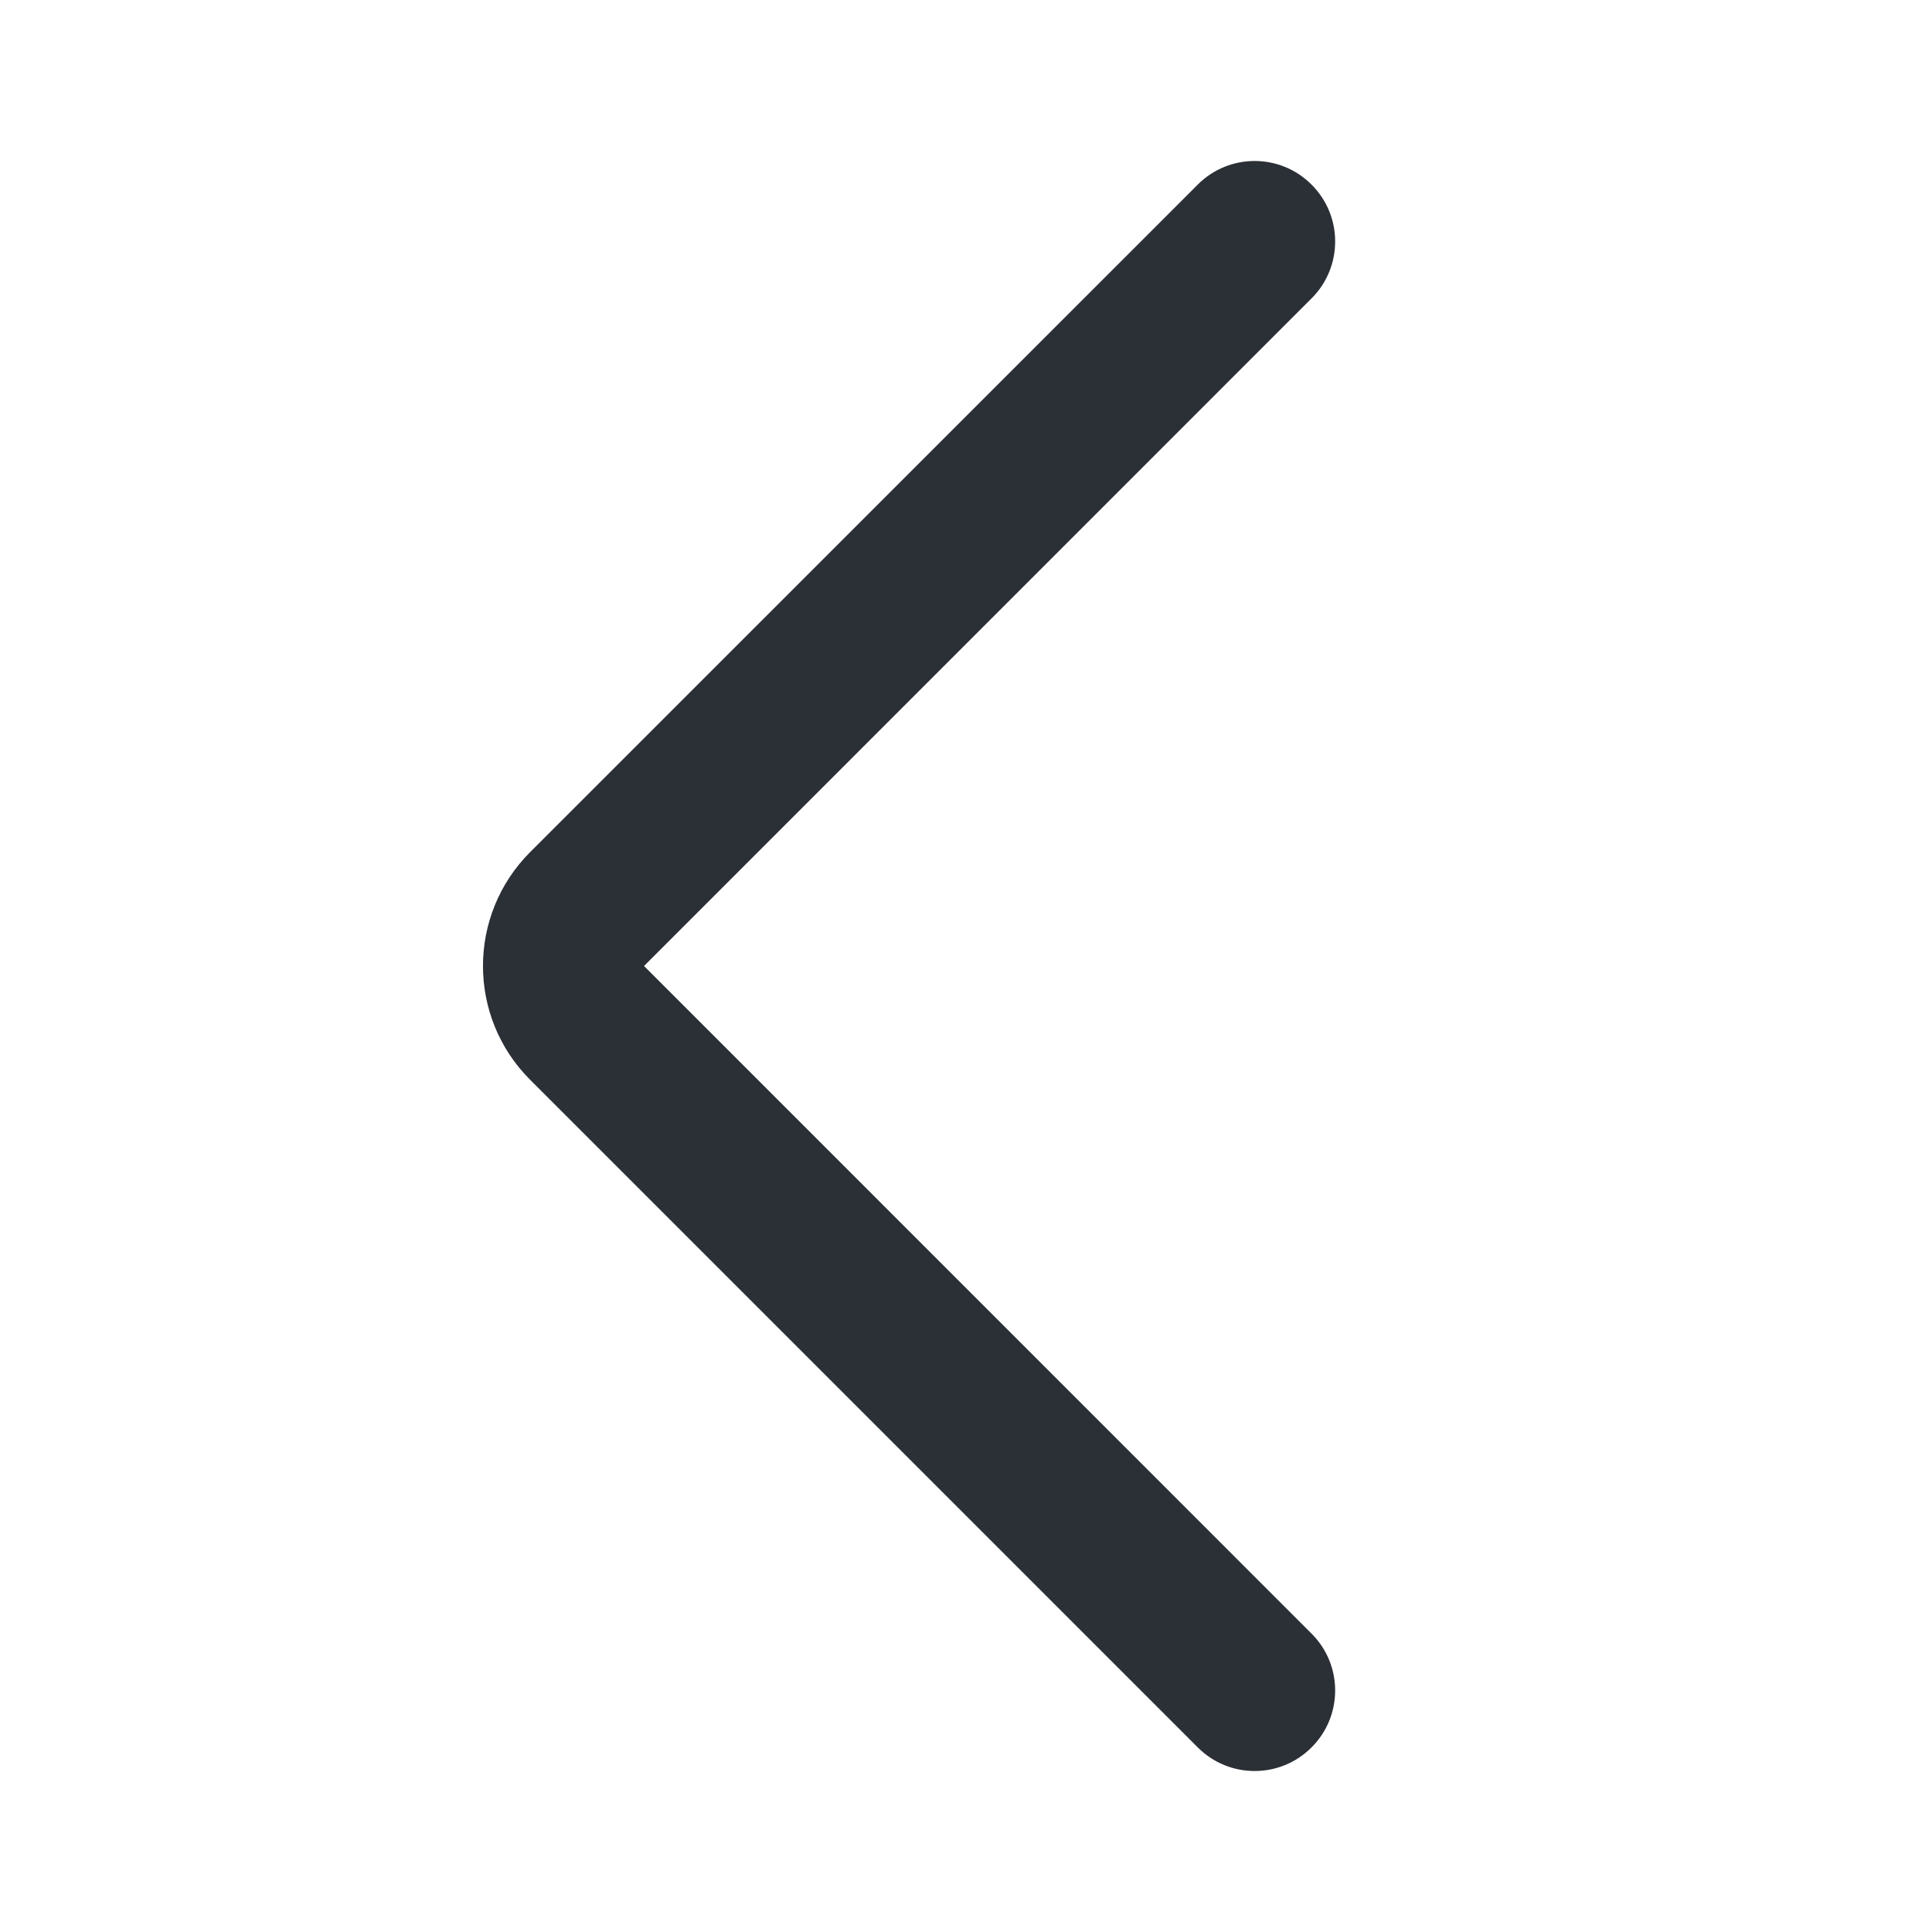
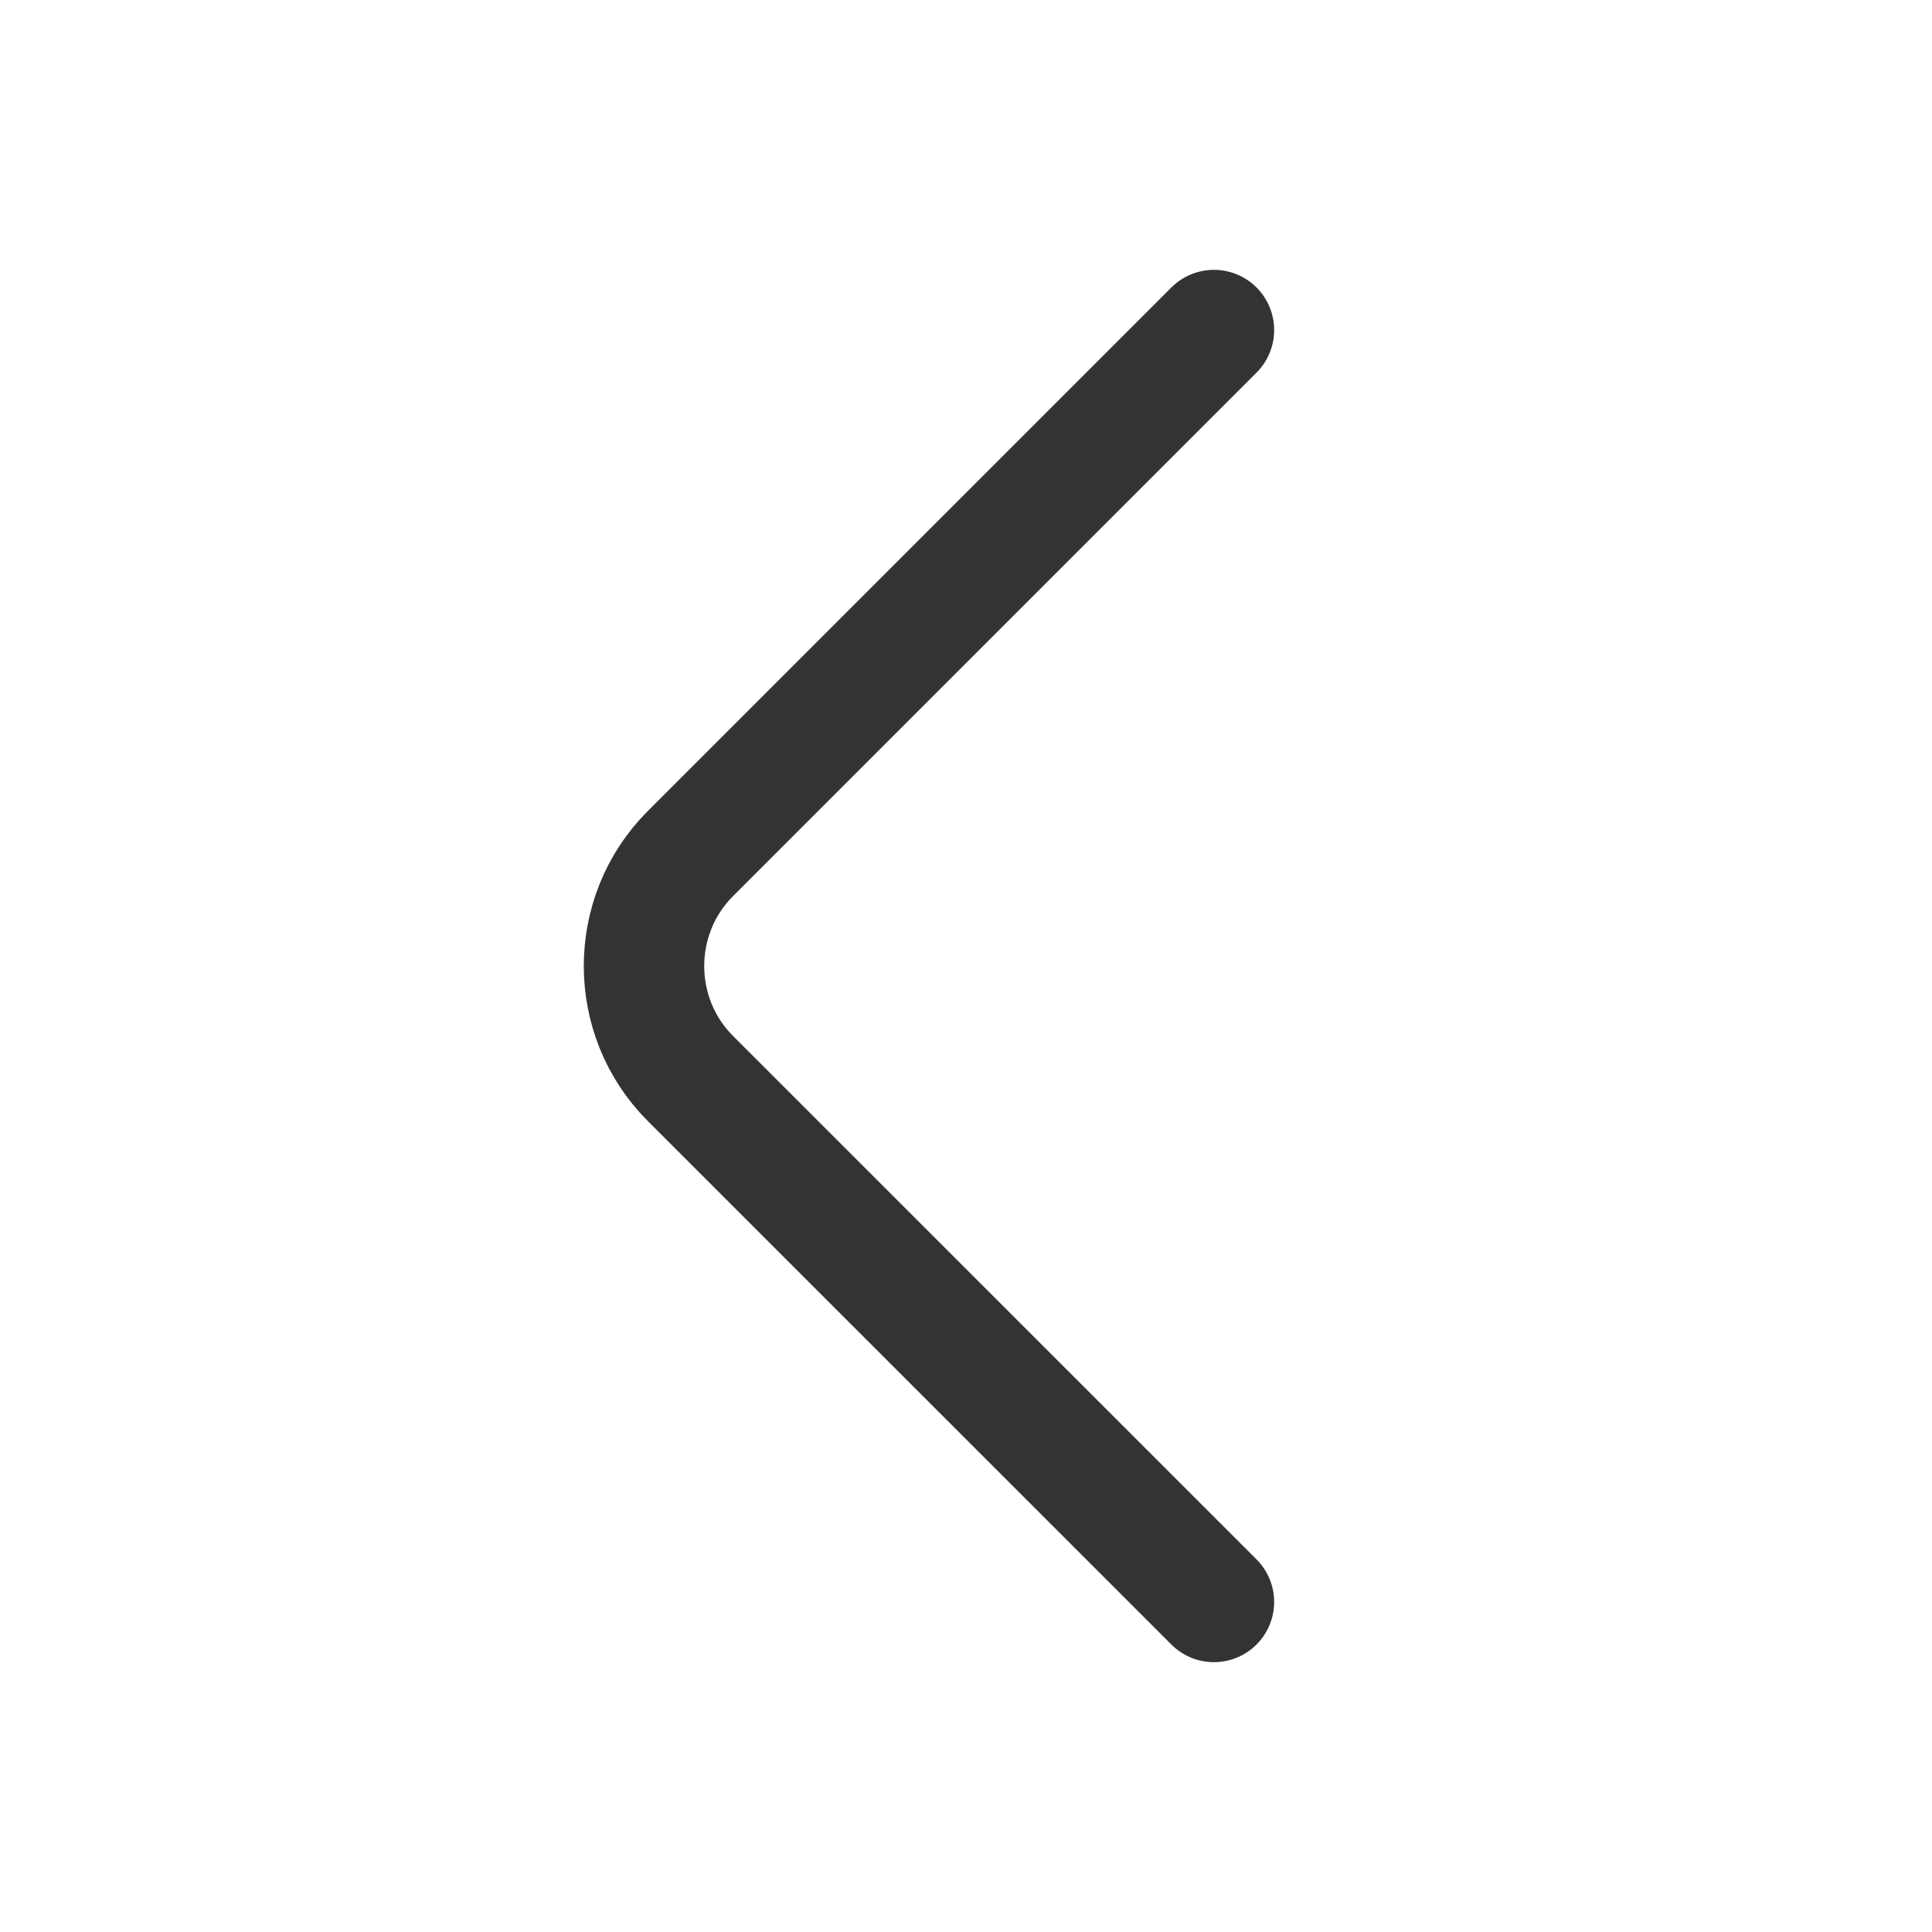
- <svg xmlns="http://www.w3.org/2000/svg" width="20" height="20" viewBox="0 0 20 20" fill="none">
-   <g id="icon_left_outlined">
-     <path id="Union" d="M13.577 1.911C13.903 2.236 13.903 2.764 13.577 3.089L6.667 10L13.577 16.911C13.903 17.236 13.903 17.764 13.577 18.089C13.252 18.415 12.724 18.415 12.399 18.089L5.488 11.178C4.837 10.528 4.837 9.472 5.488 8.821L12.399 1.911C12.724 1.585 13.252 1.585 13.577 1.911Z" fill="#2B2F36" />
+ <svg xmlns="http://www.w3.org/2000/svg" width="24" height="24" viewBox="0 0 24 24" fill="none">
+   <g opacity="0.8">
+     <path d="M15.08 19.9L8.576 13.397C7.808 12.629 7.808 11.372 8.576 10.604L15.08 4.1" stroke="black" stroke-width="1.496" stroke-miterlimit="10" stroke-linecap="round" stroke-linejoin="round" />
  </g>
</svg>
